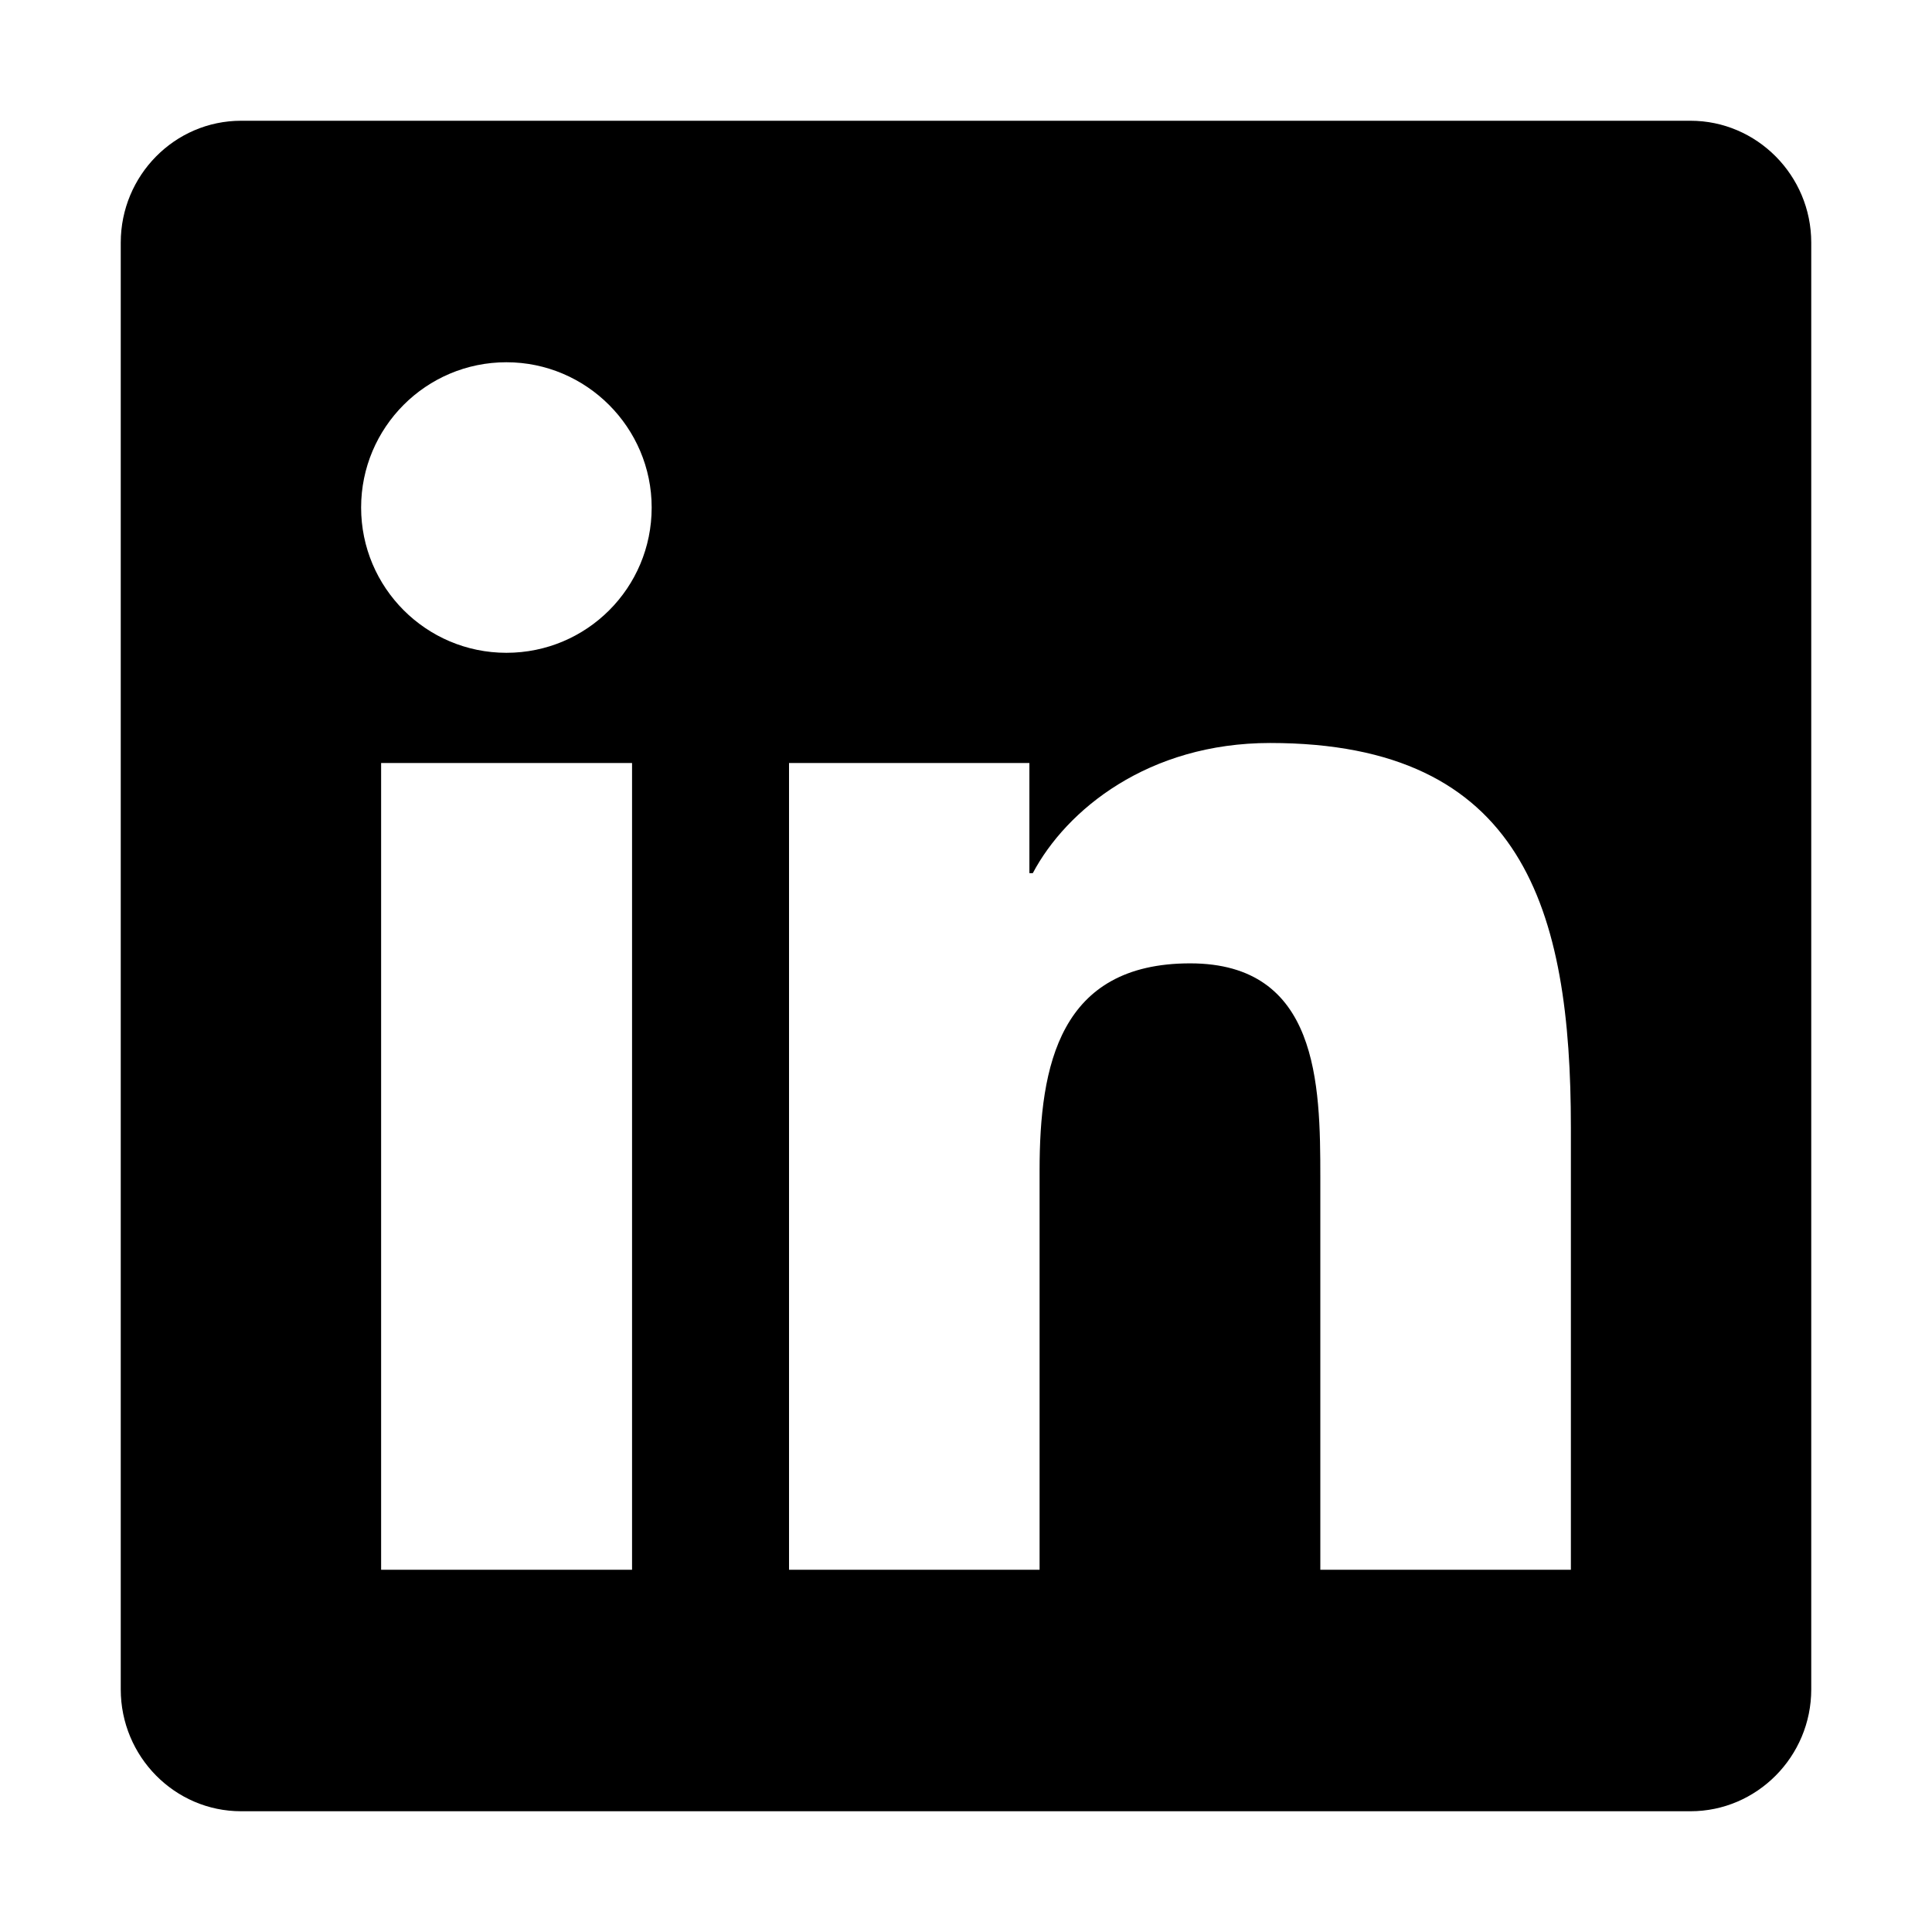
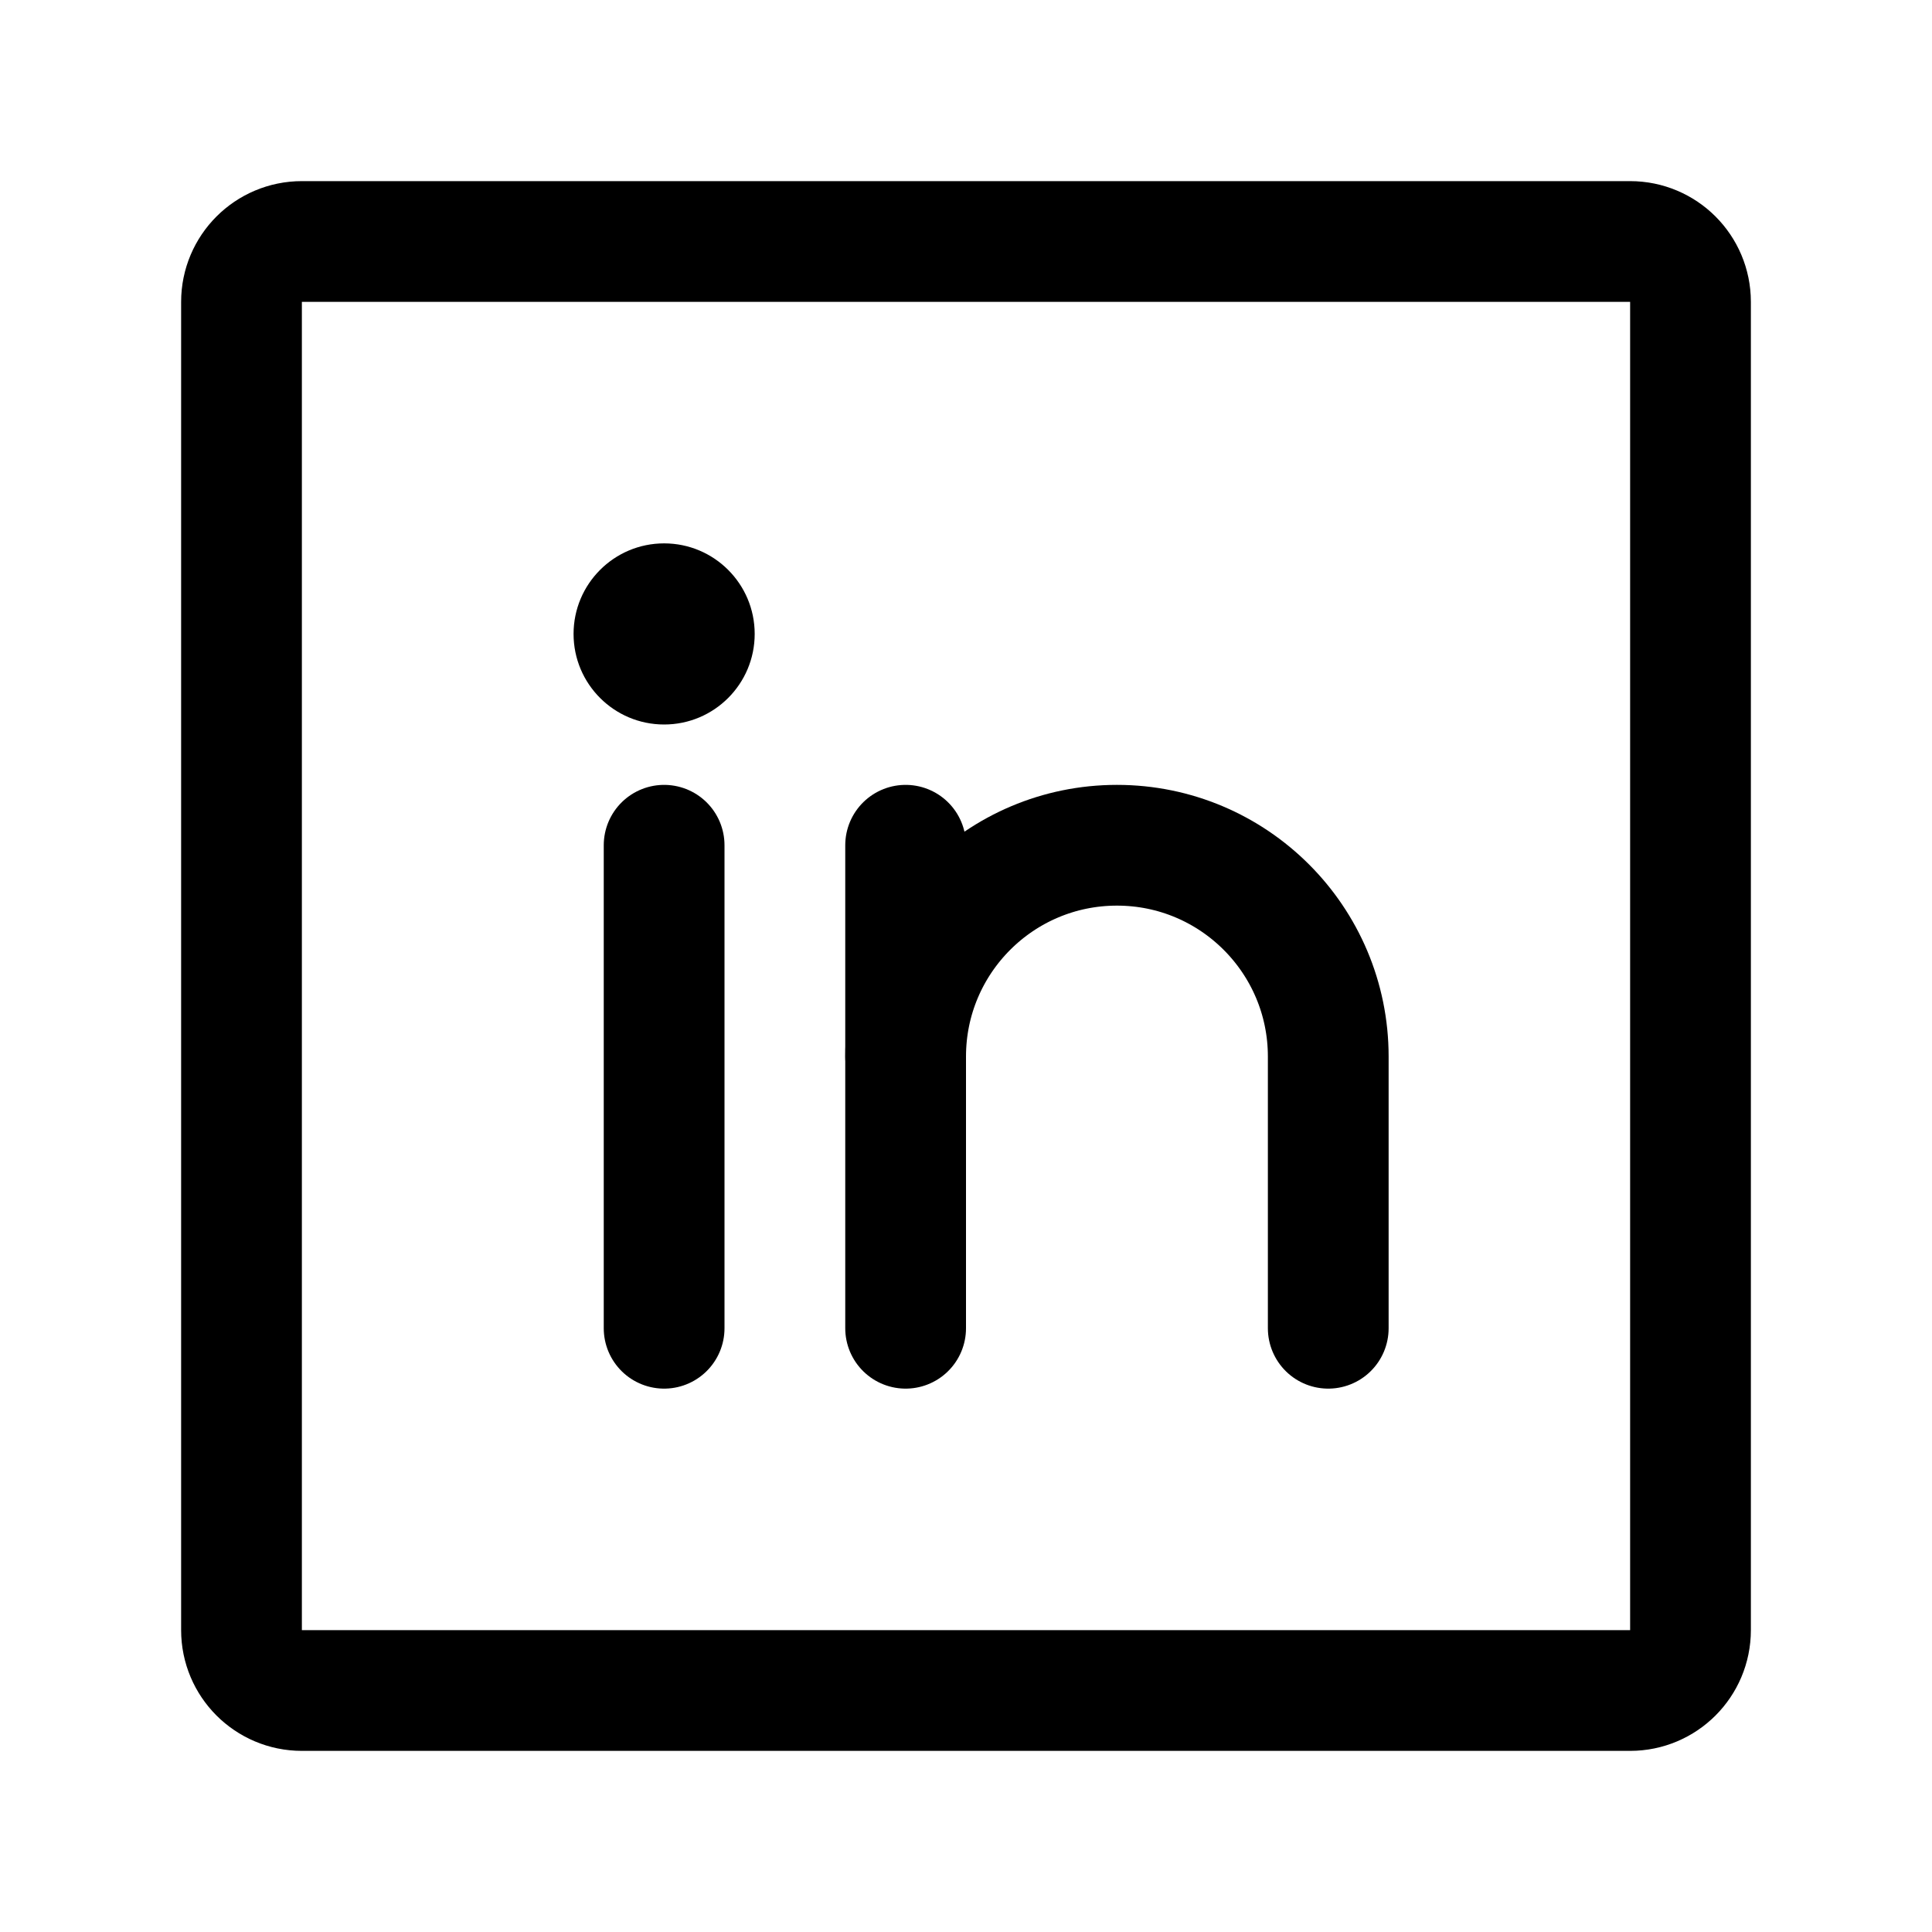
- <svg xmlns="http://www.w3.org/2000/svg" viewBox="0 0 448 512" width="24" height="24">
-   <path fill="currentColor" d="M416 32H31.9C14.3 32 0 46.5 0 64.3v383.4C0 465.5 14.3 480 31.9 480H416c17.6 0 32-14.5 32-32.3V64.3c0-17.8-14.4-32.3-32-32.3zM135.4 416H69V202.2h66.5V416zm-33.2-243c-21.3 0-38.5-17.3-38.5-38.5S80.9 96 102.2 96c21.2 0 38.5 17.3 38.5 38.5 0 21.3-17.2 38.5-38.5 38.5zm282.1 243h-66.4V312c0-24.8-.5-56.7-34.5-56.7-34.6 0-39.9 27-39.9 54.9V416h-66.4V202.2h63.7v29.2h.9c8.9-16.8 30.6-34.5 62.9-34.5 67.2 0 79.7 44.3 79.7 101.9V416z" />
+ <svg xmlns="http://www.w3.org/2000/svg" viewBox="0 0 256 256">
+   <rect width="256" height="256" fill="none" />
+   <rect x="32" y="32" width="192" height="192" rx="8" fill="none" stroke="currentColor" stroke-linecap="round" stroke-linejoin="round" stroke-width="16" />
+   <line x1="120" y1="112" x2="120" y2="176" fill="none" stroke="currentColor" stroke-linecap="round" stroke-linejoin="round" stroke-width="16" />
+   <line x1="88" y1="112" x2="88" y2="176" fill="none" stroke="currentColor" stroke-linecap="round" stroke-linejoin="round" stroke-width="16" />
+   <path d="M120,140a28,28,0,0,1,56,0v36" fill="none" stroke="currentColor" stroke-linecap="round" stroke-linejoin="round" stroke-width="16" />
+   <circle cx="88" cy="84" r="12" />
</svg>
